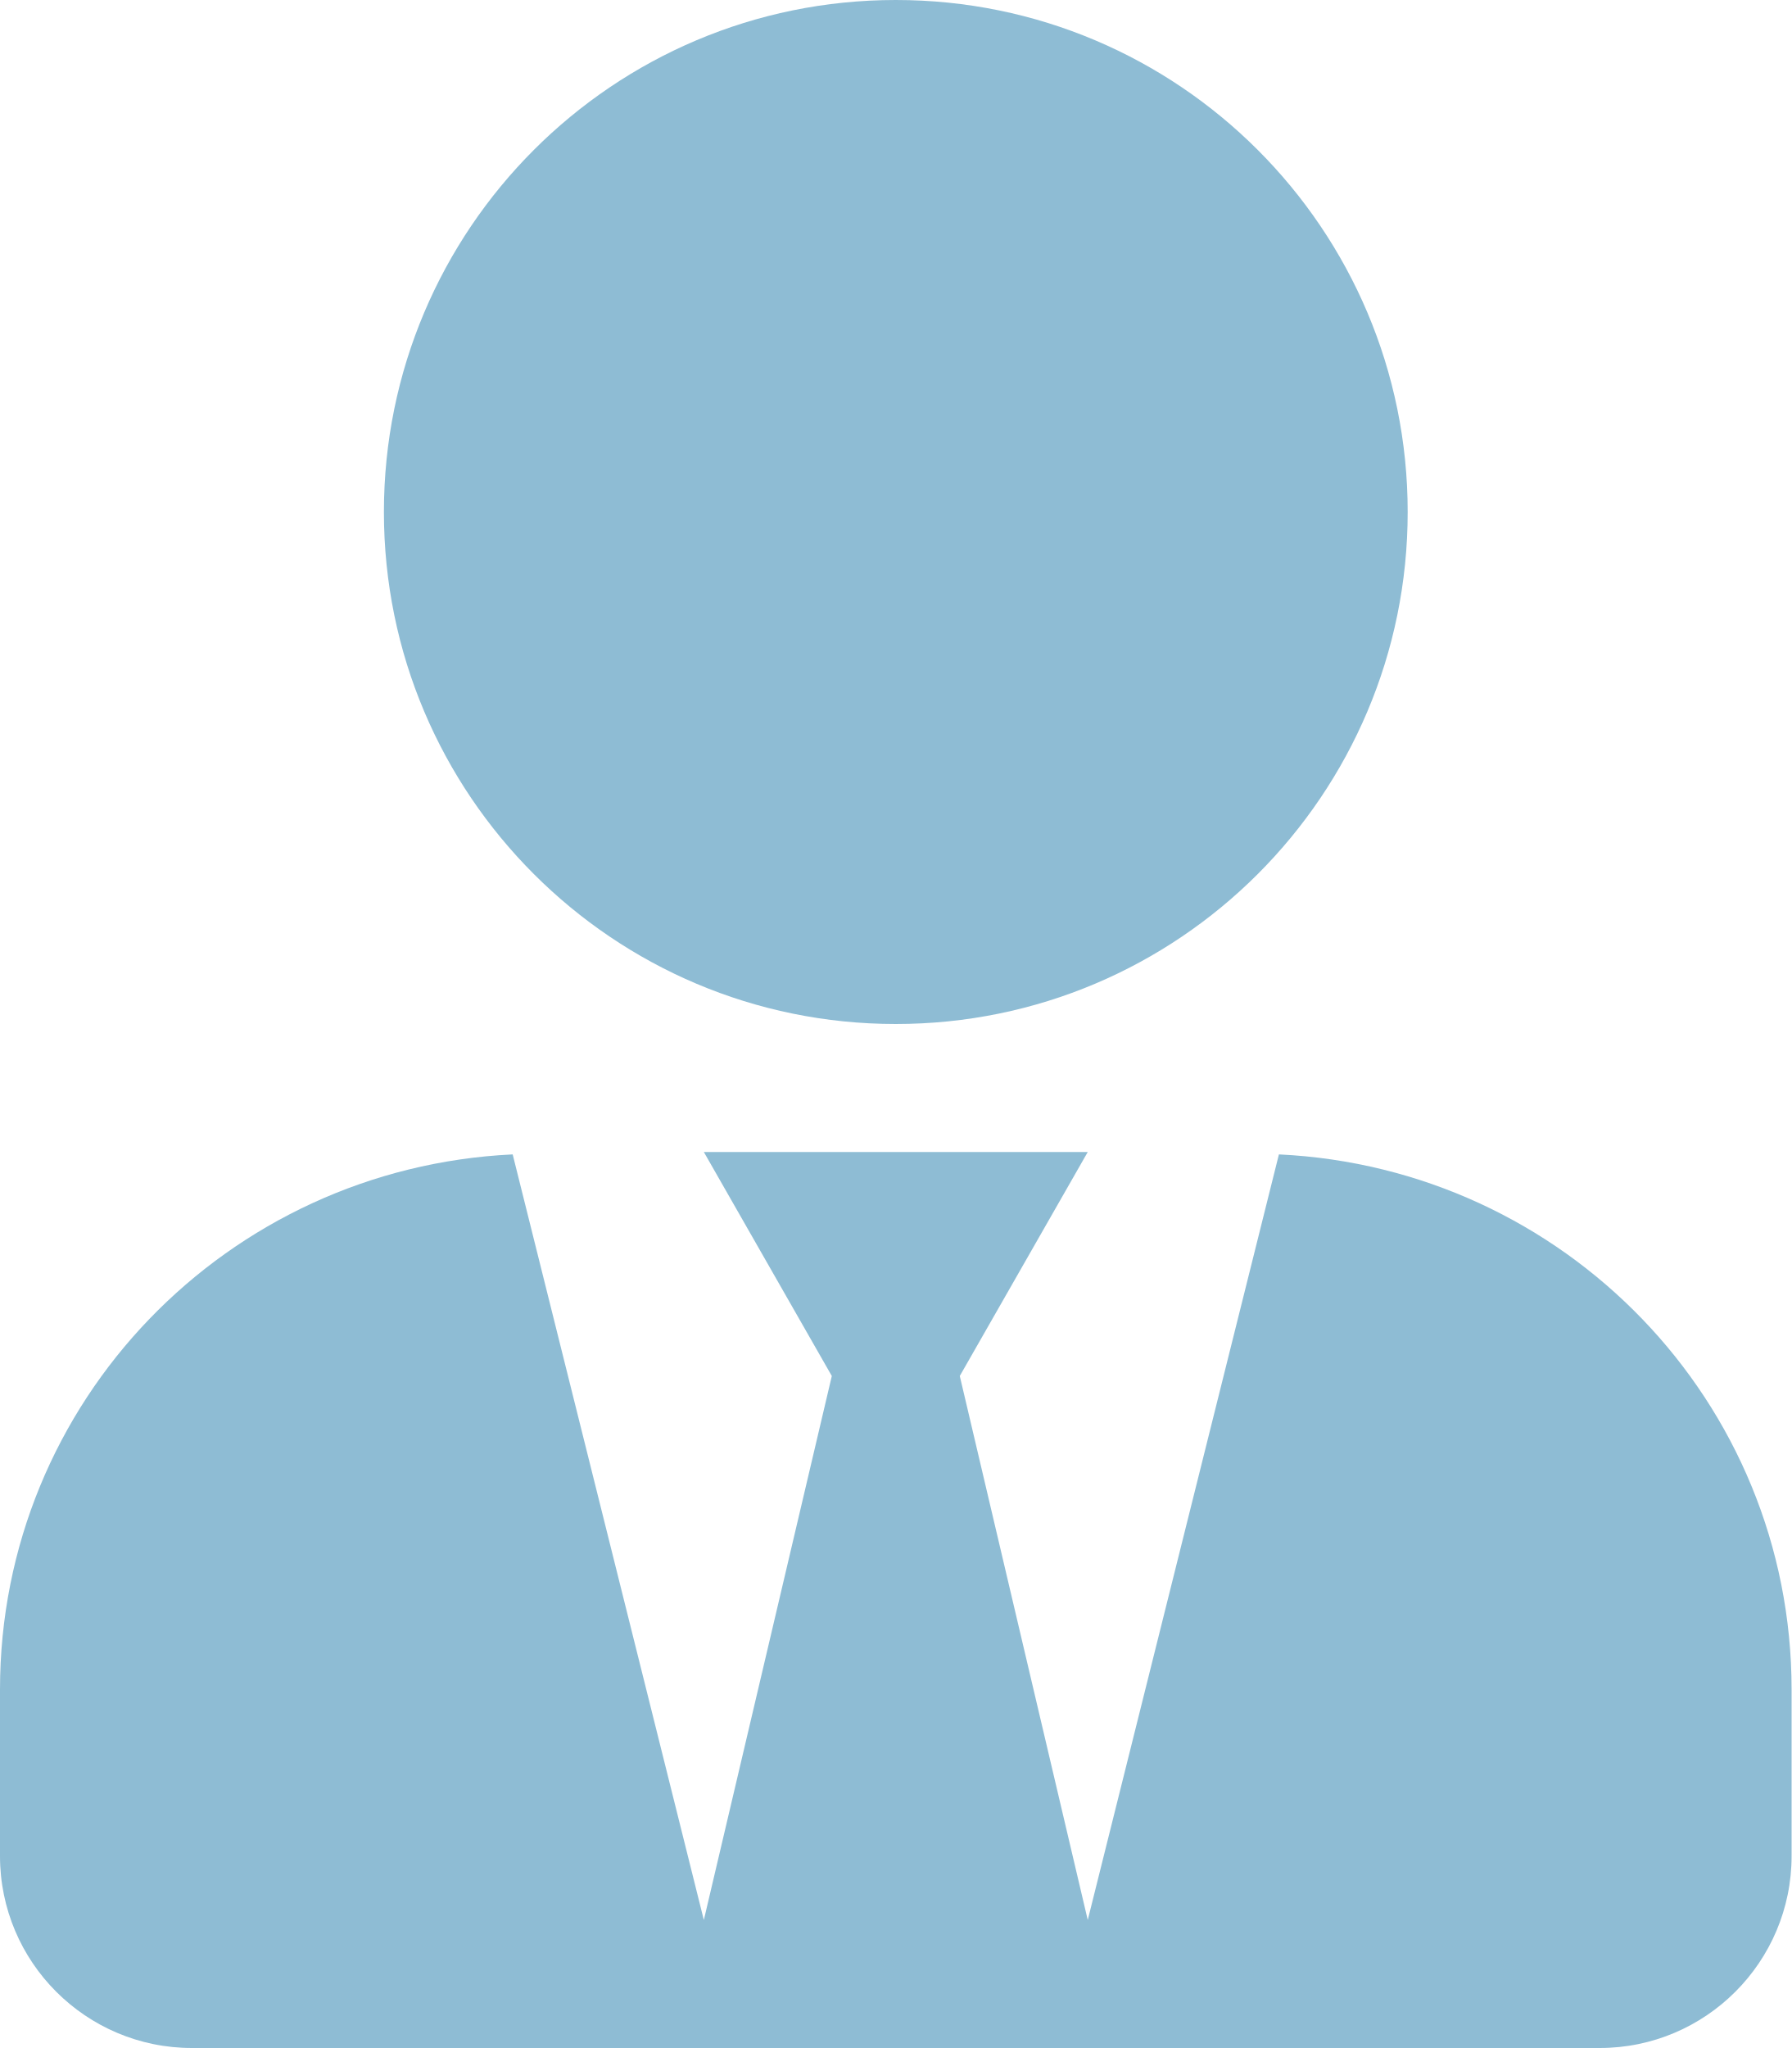
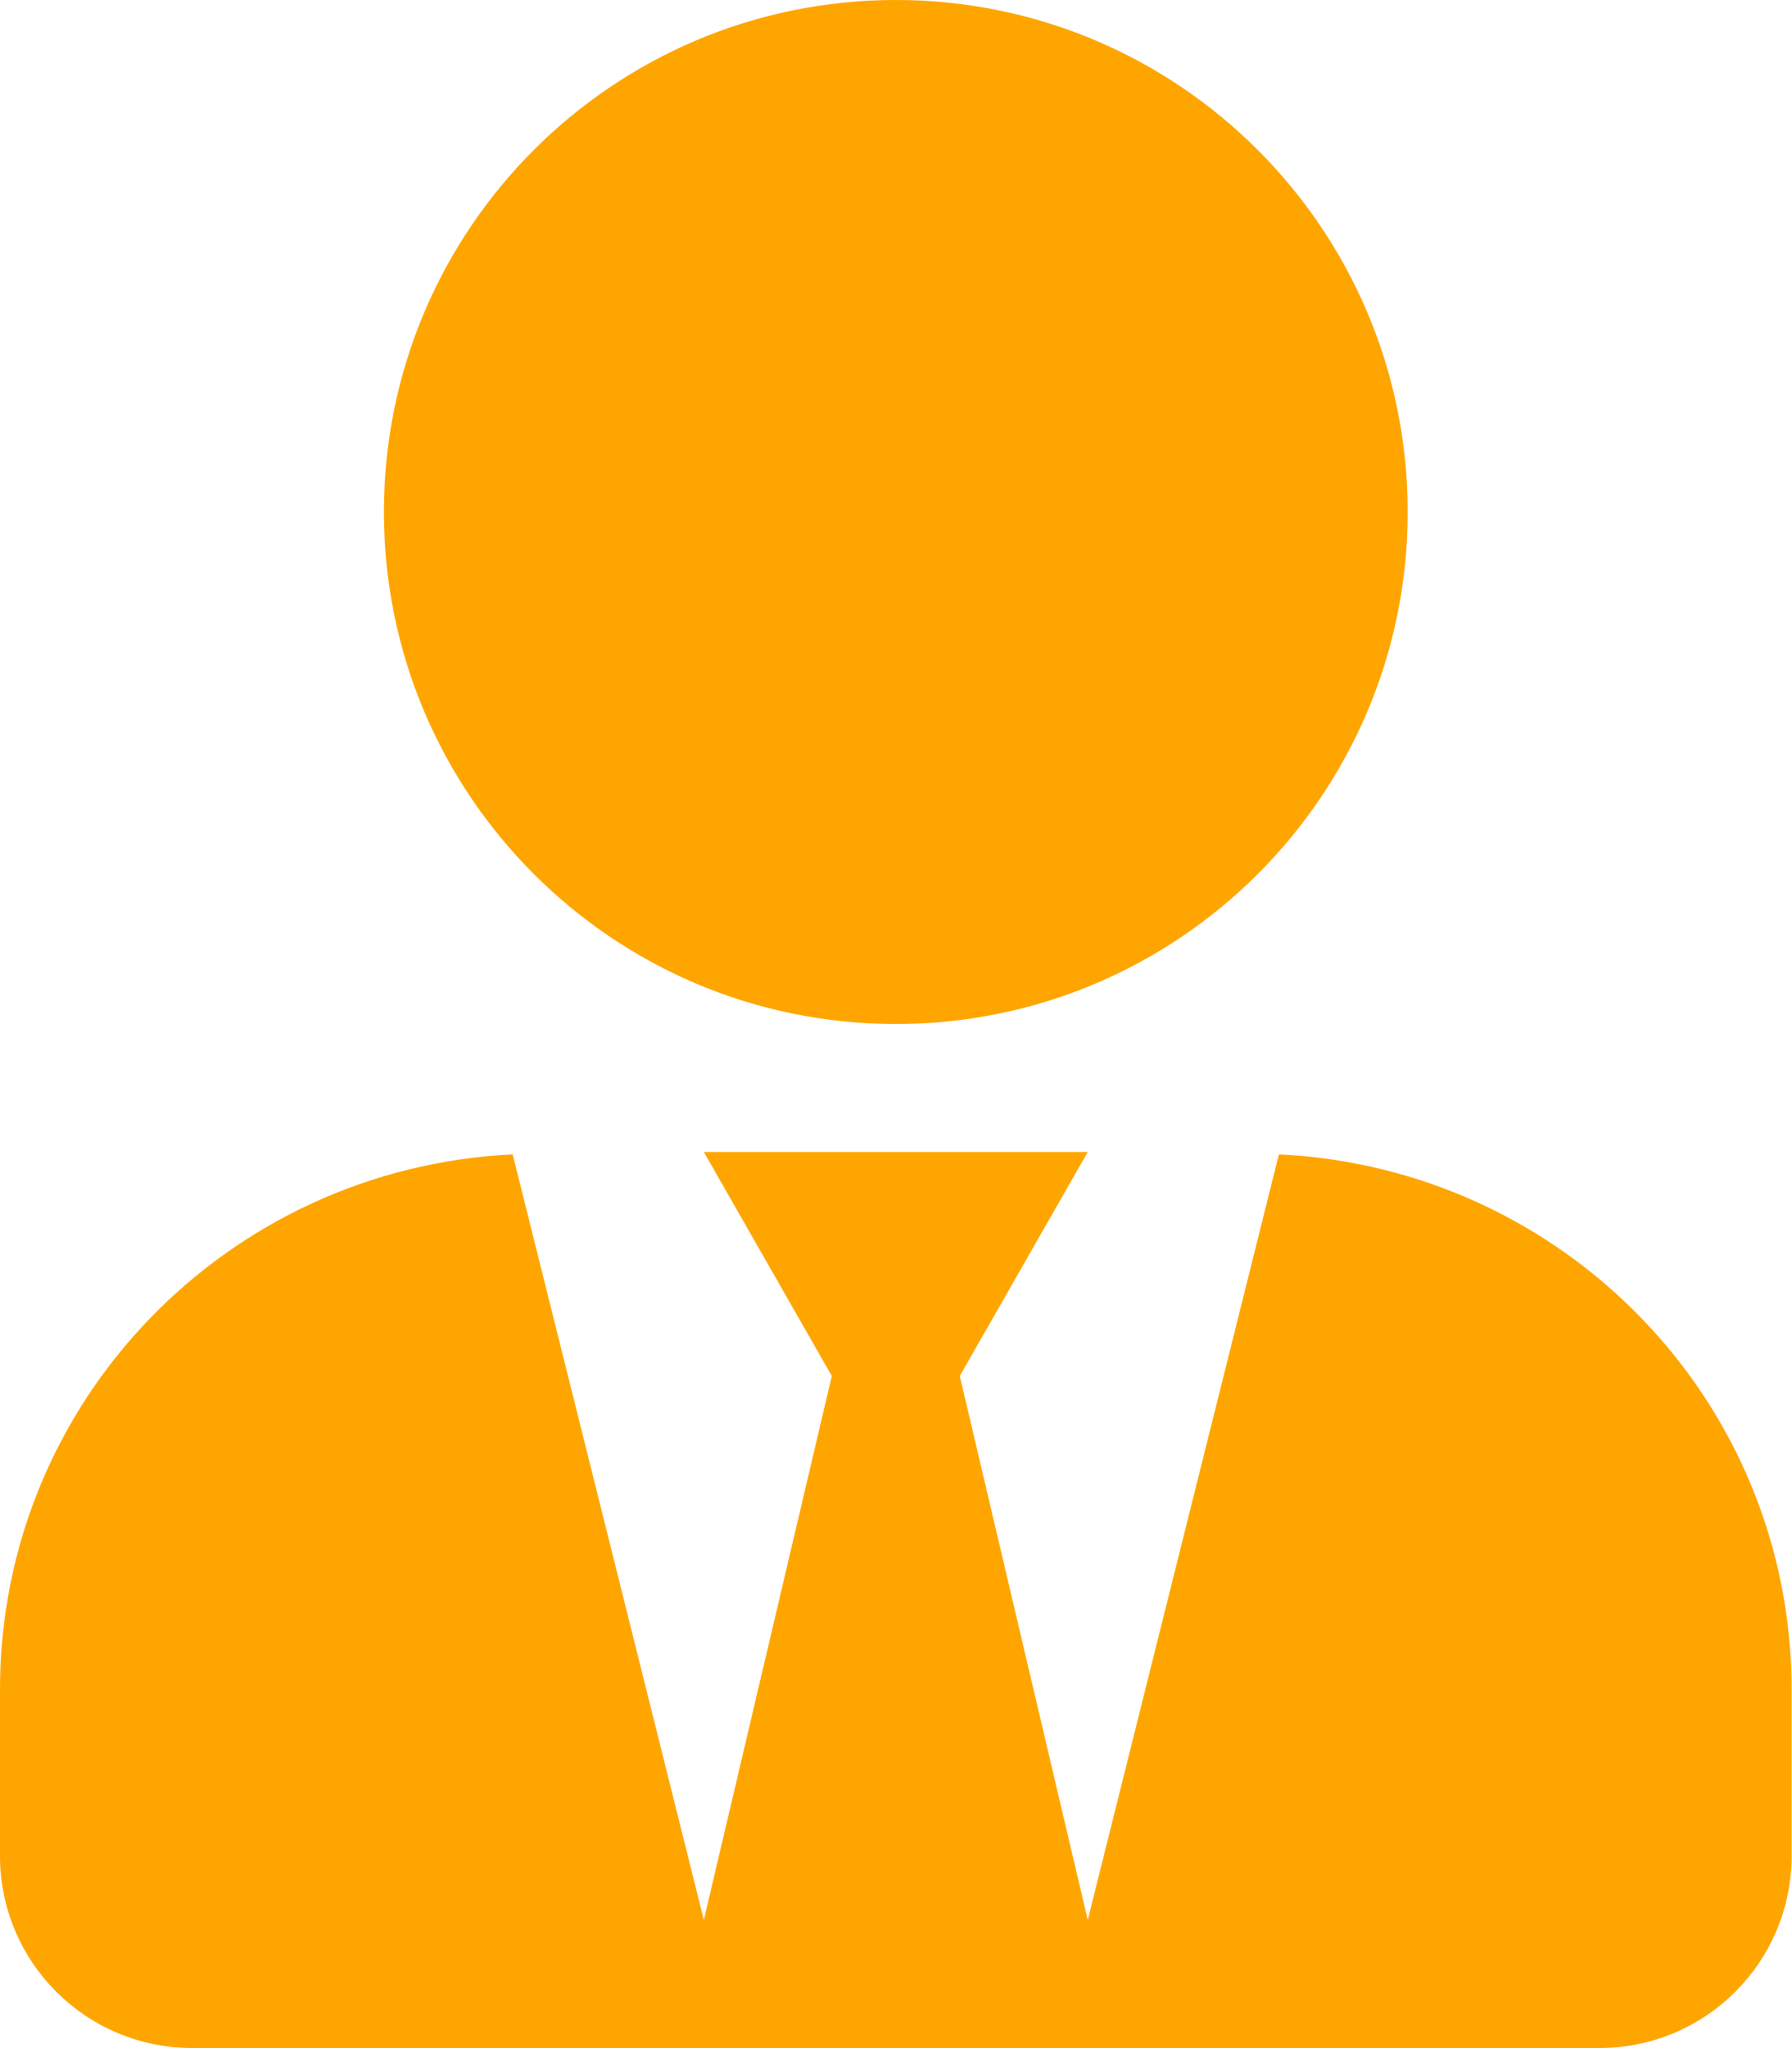
<svg xmlns="http://www.w3.org/2000/svg" aria-hidden="true" focusable="false" data-prefix="fas" data-icon="user-tie" class="svg-inline--fa fa-user-tie fa-w-14" role="img" viewBox="0 0 448 512">
-   <path fill="#8ebcd4" d="M224 256c70.7 0 128-57.3 128-128S294.7 0 224 0 96 57.3 96 128s57.3 128 128 128zm95.8 32.6L272 480l-32-136 32-56h-96l32 56-32 136-47.8-191.4C56.9 292 0 350.3 0 422.4V464c0 26.5 21.5 48 48 48h352c26.5 0 48-21.5 48-48v-41.6c0-72.1-56.9-130.4-128.2-133.8z" />
+   <style>
+     
+     .user-svg{
+       fill: orange;
+       
+     }
+ 
+   </style>
+   <path class="user-svg" d="M224 256c70.7 0 128-57.3 128-128S294.7 0 224 0 96 57.3 96 128s57.3 128 128 128zm95.8 32.6L272 480l-32-136 32-56h-96l32 56-32 136-47.8-191.4C56.9 292 0 350.3 0 422.4V464c0 26.5 21.5 48 48 48h352c26.5 0 48-21.5 48-48v-41.6c0-72.1-56.9-130.4-128.2-133.8z" />
</svg>
